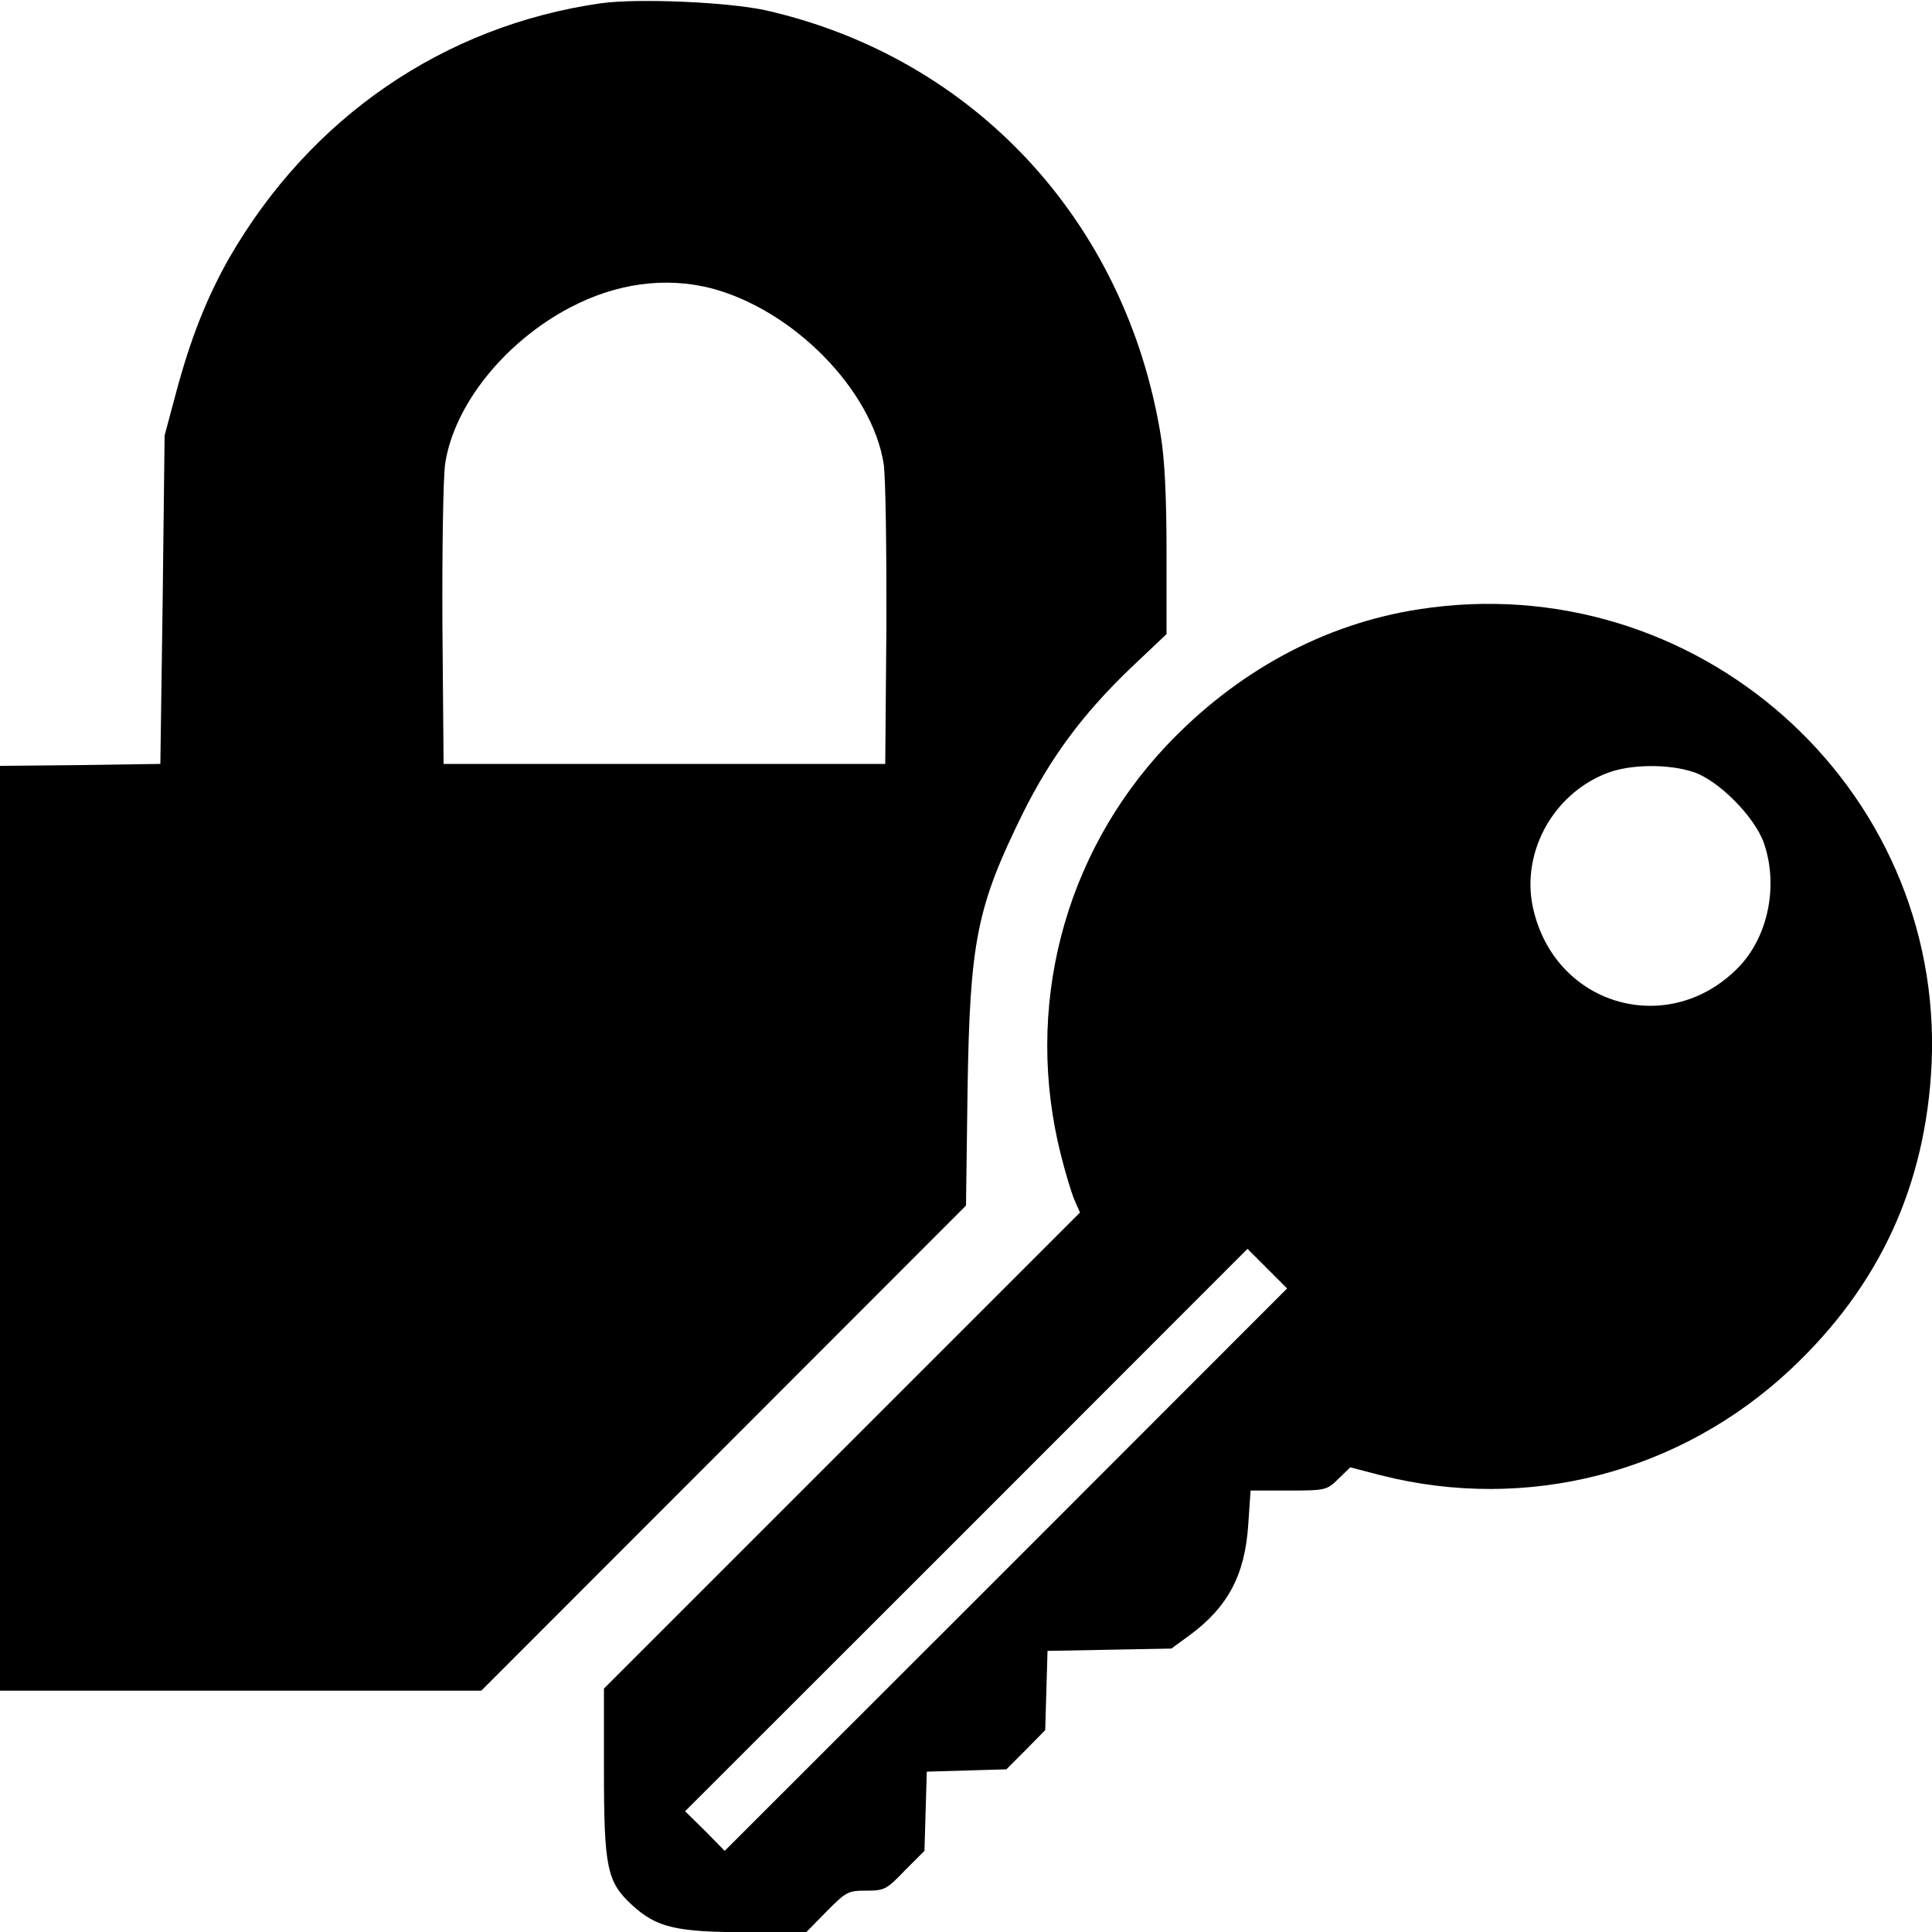
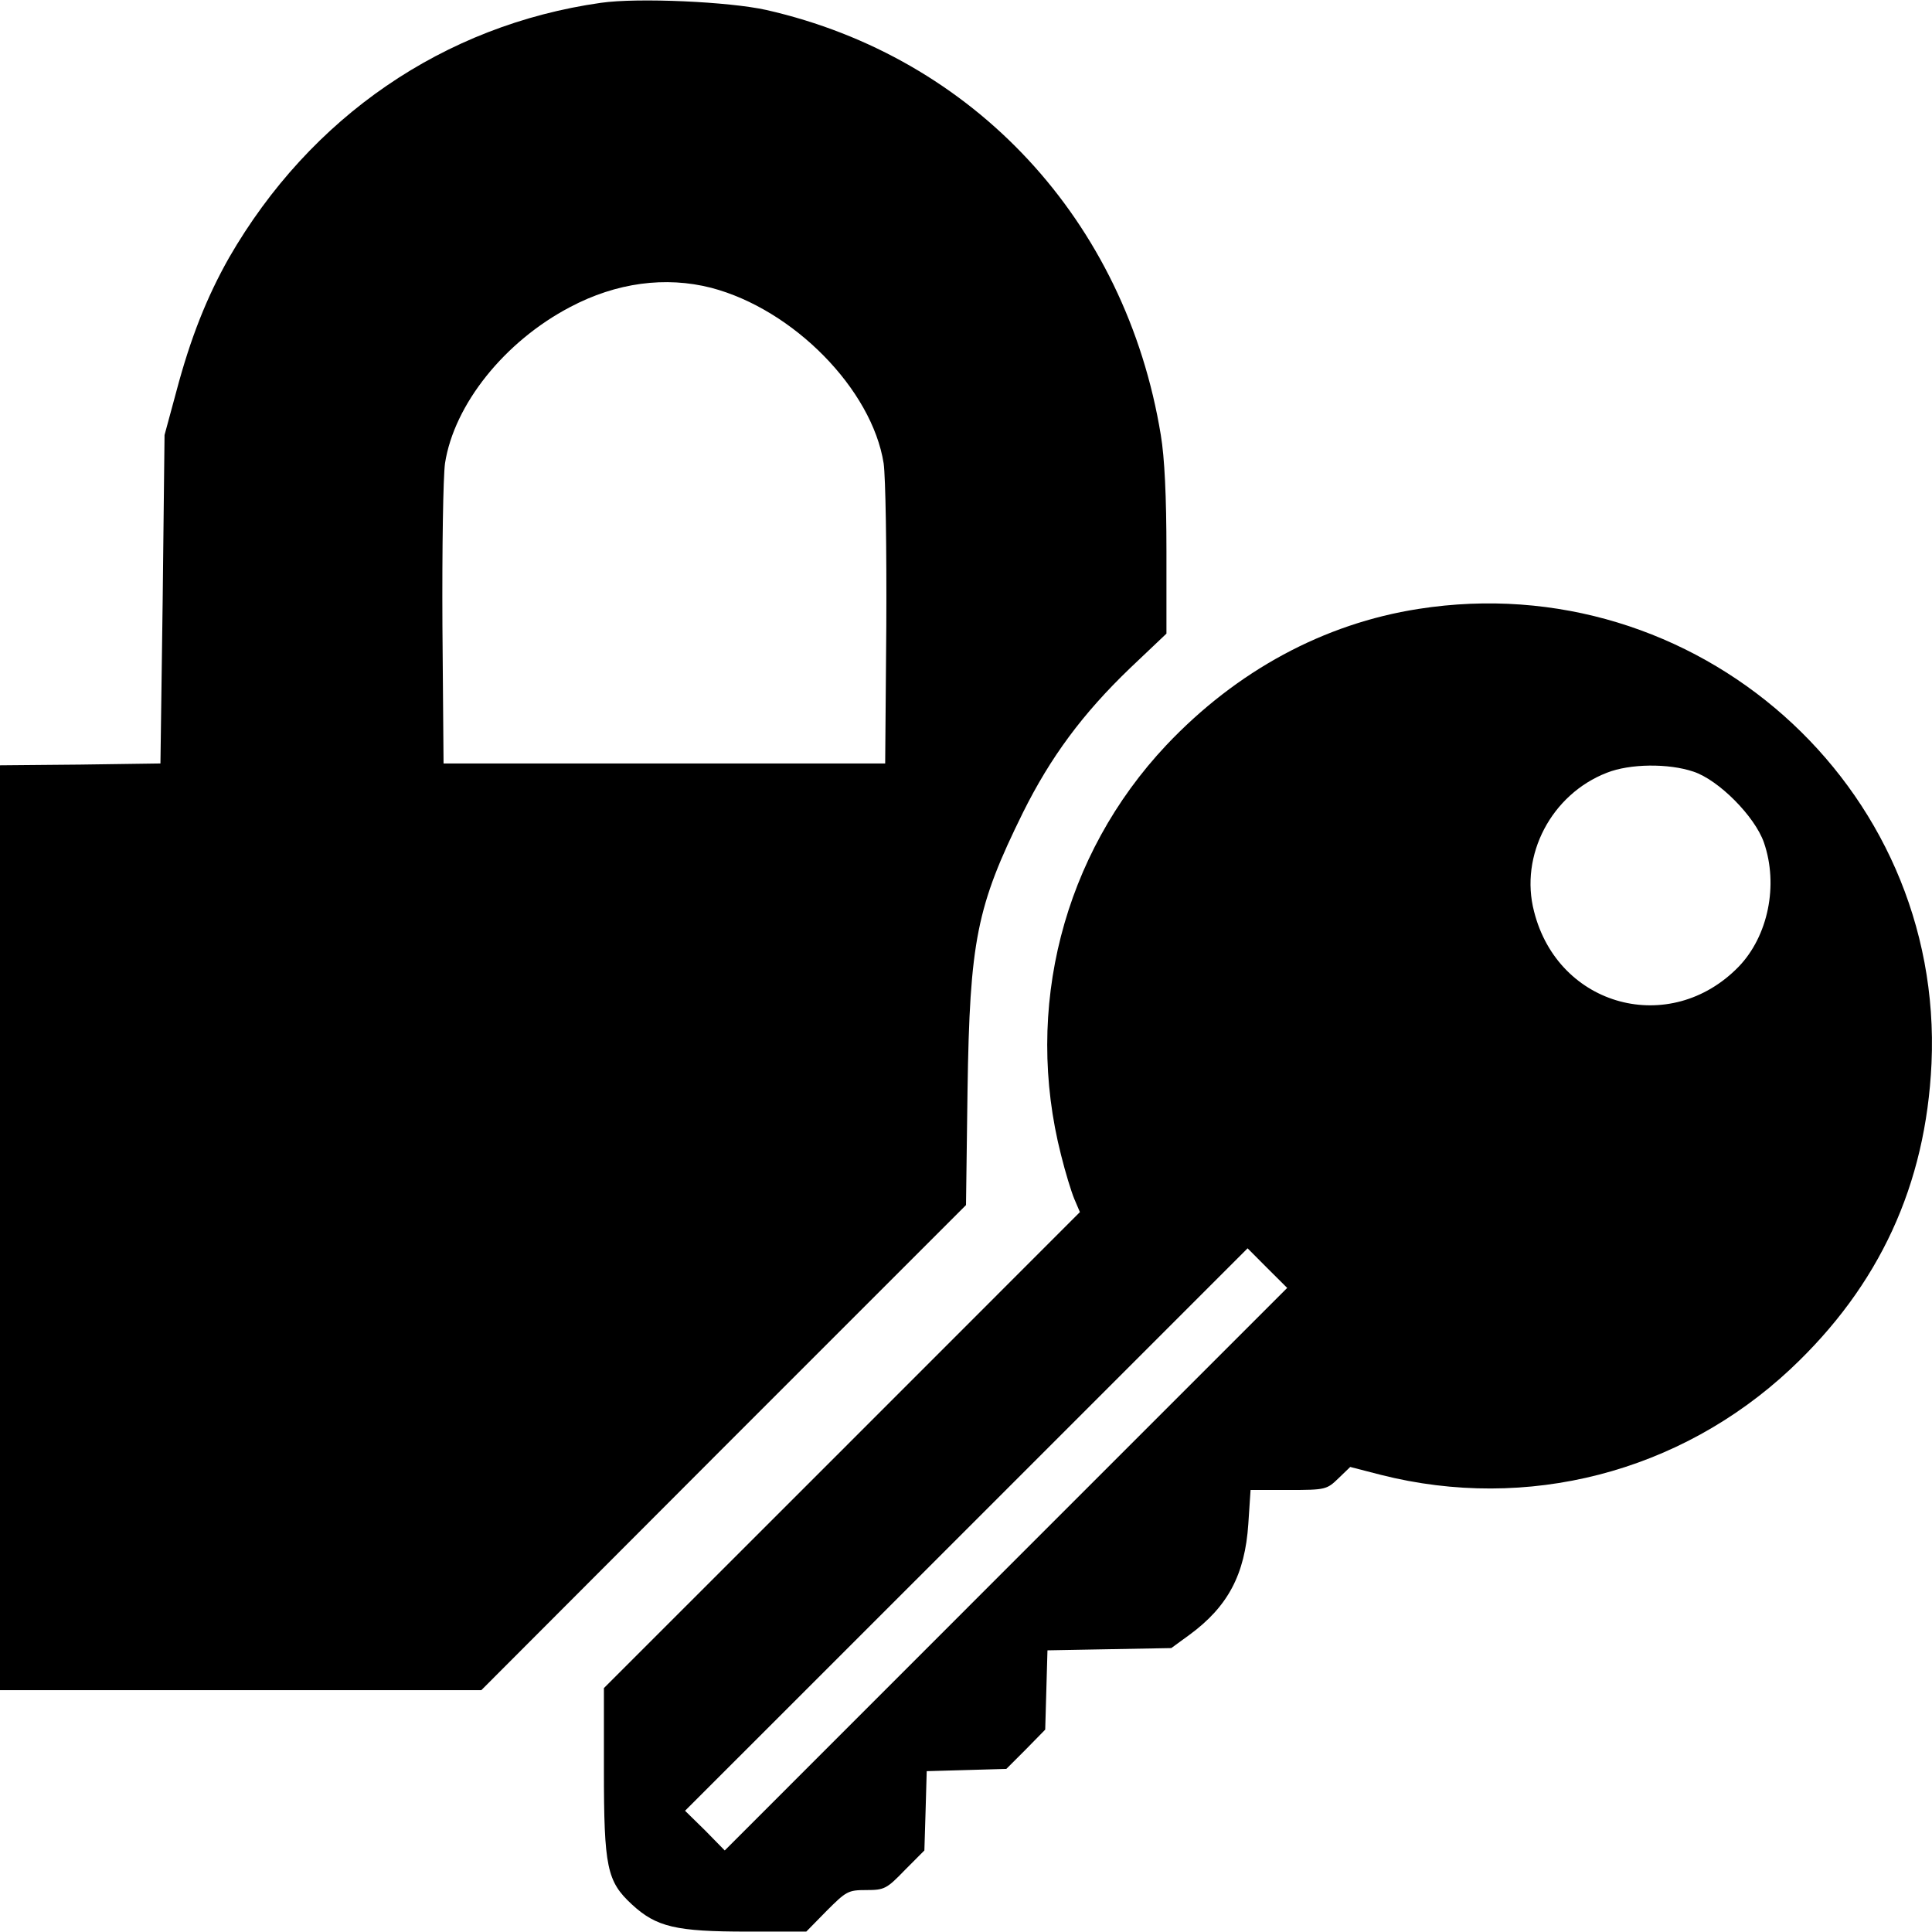
- <svg xmlns="http://www.w3.org/2000/svg" viewBox="0 0 10 10">
-   <path d="M6.037 3.86C6.401 3.475 6.852 3.23 7.342 3.154C8.778 2.929 10.062 4.069 9.998 5.507C9.968 6.136 9.728 6.657 9.267 7.089C8.694 7.625 7.903 7.828 7.147 7.636L6.989 7.595L6.928 7.654C6.868 7.713 6.862 7.715 6.67 7.715H6.473L6.461 7.89C6.444 8.152 6.356 8.318 6.156 8.465L6.063 8.533L5.742 8.539L5.422 8.545L5.416 8.75L5.41 8.955L5.31 9.057L5.209 9.158L5.004 9.164L4.797 9.17L4.791 9.375L4.785 9.58L4.683 9.682C4.589 9.78 4.578 9.786 4.484 9.786C4.39 9.786 4.38 9.791 4.279 9.893L4.173 10.001H3.868C3.499 10.001 3.398 9.977 3.271 9.86C3.142 9.741 3.126 9.668 3.126 9.162V8.74L4.357 7.509L5.59 6.276L5.56 6.208C5.545 6.171 5.514 6.069 5.492 5.981C5.299 5.223 5.502 4.428 6.037 3.86ZM9.13 4.364C9.083 4.229 8.896 4.039 8.765 3.996C8.636 3.953 8.436 3.955 8.317 4.002C8.03 4.113 7.864 4.43 7.94 4.721C8.065 5.215 8.646 5.37 8.999 5.006C9.152 4.848 9.206 4.584 9.13 4.364ZM3.751 9.58L5.207 8.125L6.662 6.669L6.559 6.566L6.457 6.464L5.002 7.92L3.546 9.375L3.65 9.477L3.751 9.58ZM1.186 1.336C1.606 0.607 2.298 0.133 3.11 0.017C3.302 -0.01 3.775 0.011 3.966 0.054C5.041 0.299 5.827 1.145 6.008 2.254C6.028 2.372 6.038 2.573 6.038 2.856V3.282L5.85 3.46C5.604 3.696 5.438 3.921 5.295 4.208C5.055 4.695 5.02 4.871 5.008 5.644L5 6.24L3.746 7.495L2.491 8.751H1.247H0V6.357V3.964L0.416 3.96L0.83 3.954L0.842 3.104L0.852 2.254L0.912 2.03C0.987 1.75 1.071 1.539 1.186 1.336ZM4.574 2.401C4.513 2.018 4.107 1.604 3.681 1.492C3.445 1.432 3.191 1.465 2.95 1.592C2.612 1.77 2.35 2.096 2.304 2.401C2.294 2.473 2.288 2.837 2.29 3.241L2.296 3.954H3.439H4.582L4.588 3.241C4.589 2.837 4.584 2.473 4.574 2.401Z" />
+ <svg xmlns="http://www.w3.org/2000/svg" viewBox="0 0 24 24">
+   <path d="M14.489 9.256C15.362 8.333 16.445 7.747 17.622 7.564C21.068 7.024 24.149 9.758 23.994 13.209C23.924 14.719 23.347 15.971 22.241 17.008C20.867 18.293 18.968 18.781 17.153 18.321L16.773 18.223L16.628 18.363C16.482 18.504 16.468 18.509 16.009 18.509H15.535L15.507 18.931C15.465 19.559 15.254 19.958 14.775 20.309L14.55 20.473L13.781 20.487L13.012 20.501L12.998 20.994L12.984 21.486L12.745 21.73L12.501 21.974L12.009 21.988L11.512 22.002L11.498 22.494L11.483 22.987L11.24 23.231C11.014 23.465 10.986 23.479 10.761 23.479C10.536 23.479 10.513 23.493 10.269 23.737L10.016 23.995H9.284C8.398 23.995 8.154 23.939 7.849 23.657C7.54 23.371 7.502 23.198 7.502 21.983V20.97L10.457 18.016L13.415 15.057L13.345 14.893C13.308 14.804 13.233 14.56 13.181 14.349C12.717 12.53 13.204 10.621 14.489 9.256ZM21.912 10.466C21.8 10.143 21.35 9.688 21.035 9.585C20.726 9.481 20.248 9.486 19.962 9.599C19.272 9.866 18.874 10.626 19.057 11.324C19.357 12.511 20.749 12.881 21.598 12.009C21.964 11.629 22.095 10.996 21.912 10.466ZM9.003 22.987L12.496 19.493L15.99 15.999L15.741 15.751L15.498 15.507L12.004 19.001L8.51 22.494L8.759 22.738L9.003 22.987ZM2.846 3.2C3.855 1.451 5.514 0.312 7.465 0.035C7.925 -0.031 9.059 0.021 9.52 0.124C12.099 0.71 13.984 2.741 14.42 5.404C14.467 5.685 14.49 6.169 14.49 6.848V7.871L14.04 8.298C13.449 8.865 13.051 9.404 12.708 10.093C12.132 11.261 12.047 11.683 12.019 13.54L12 14.97L8.989 17.981L5.979 20.996H2.992H0V15.252V9.507L0.999 9.498L1.993 9.484L2.021 7.444L2.044 5.404L2.19 4.865C2.368 4.194 2.57 3.688 2.846 3.2ZM10.977 5.756C10.832 4.837 9.857 3.843 8.834 3.575C8.267 3.43 7.657 3.51 7.081 3.815C6.269 4.241 5.641 5.024 5.528 5.756C5.505 5.929 5.491 6.801 5.496 7.772L5.51 9.484H8.253H10.996L11.01 7.772C11.015 6.802 11.001 5.929 10.977 5.756Z" />
</svg>
